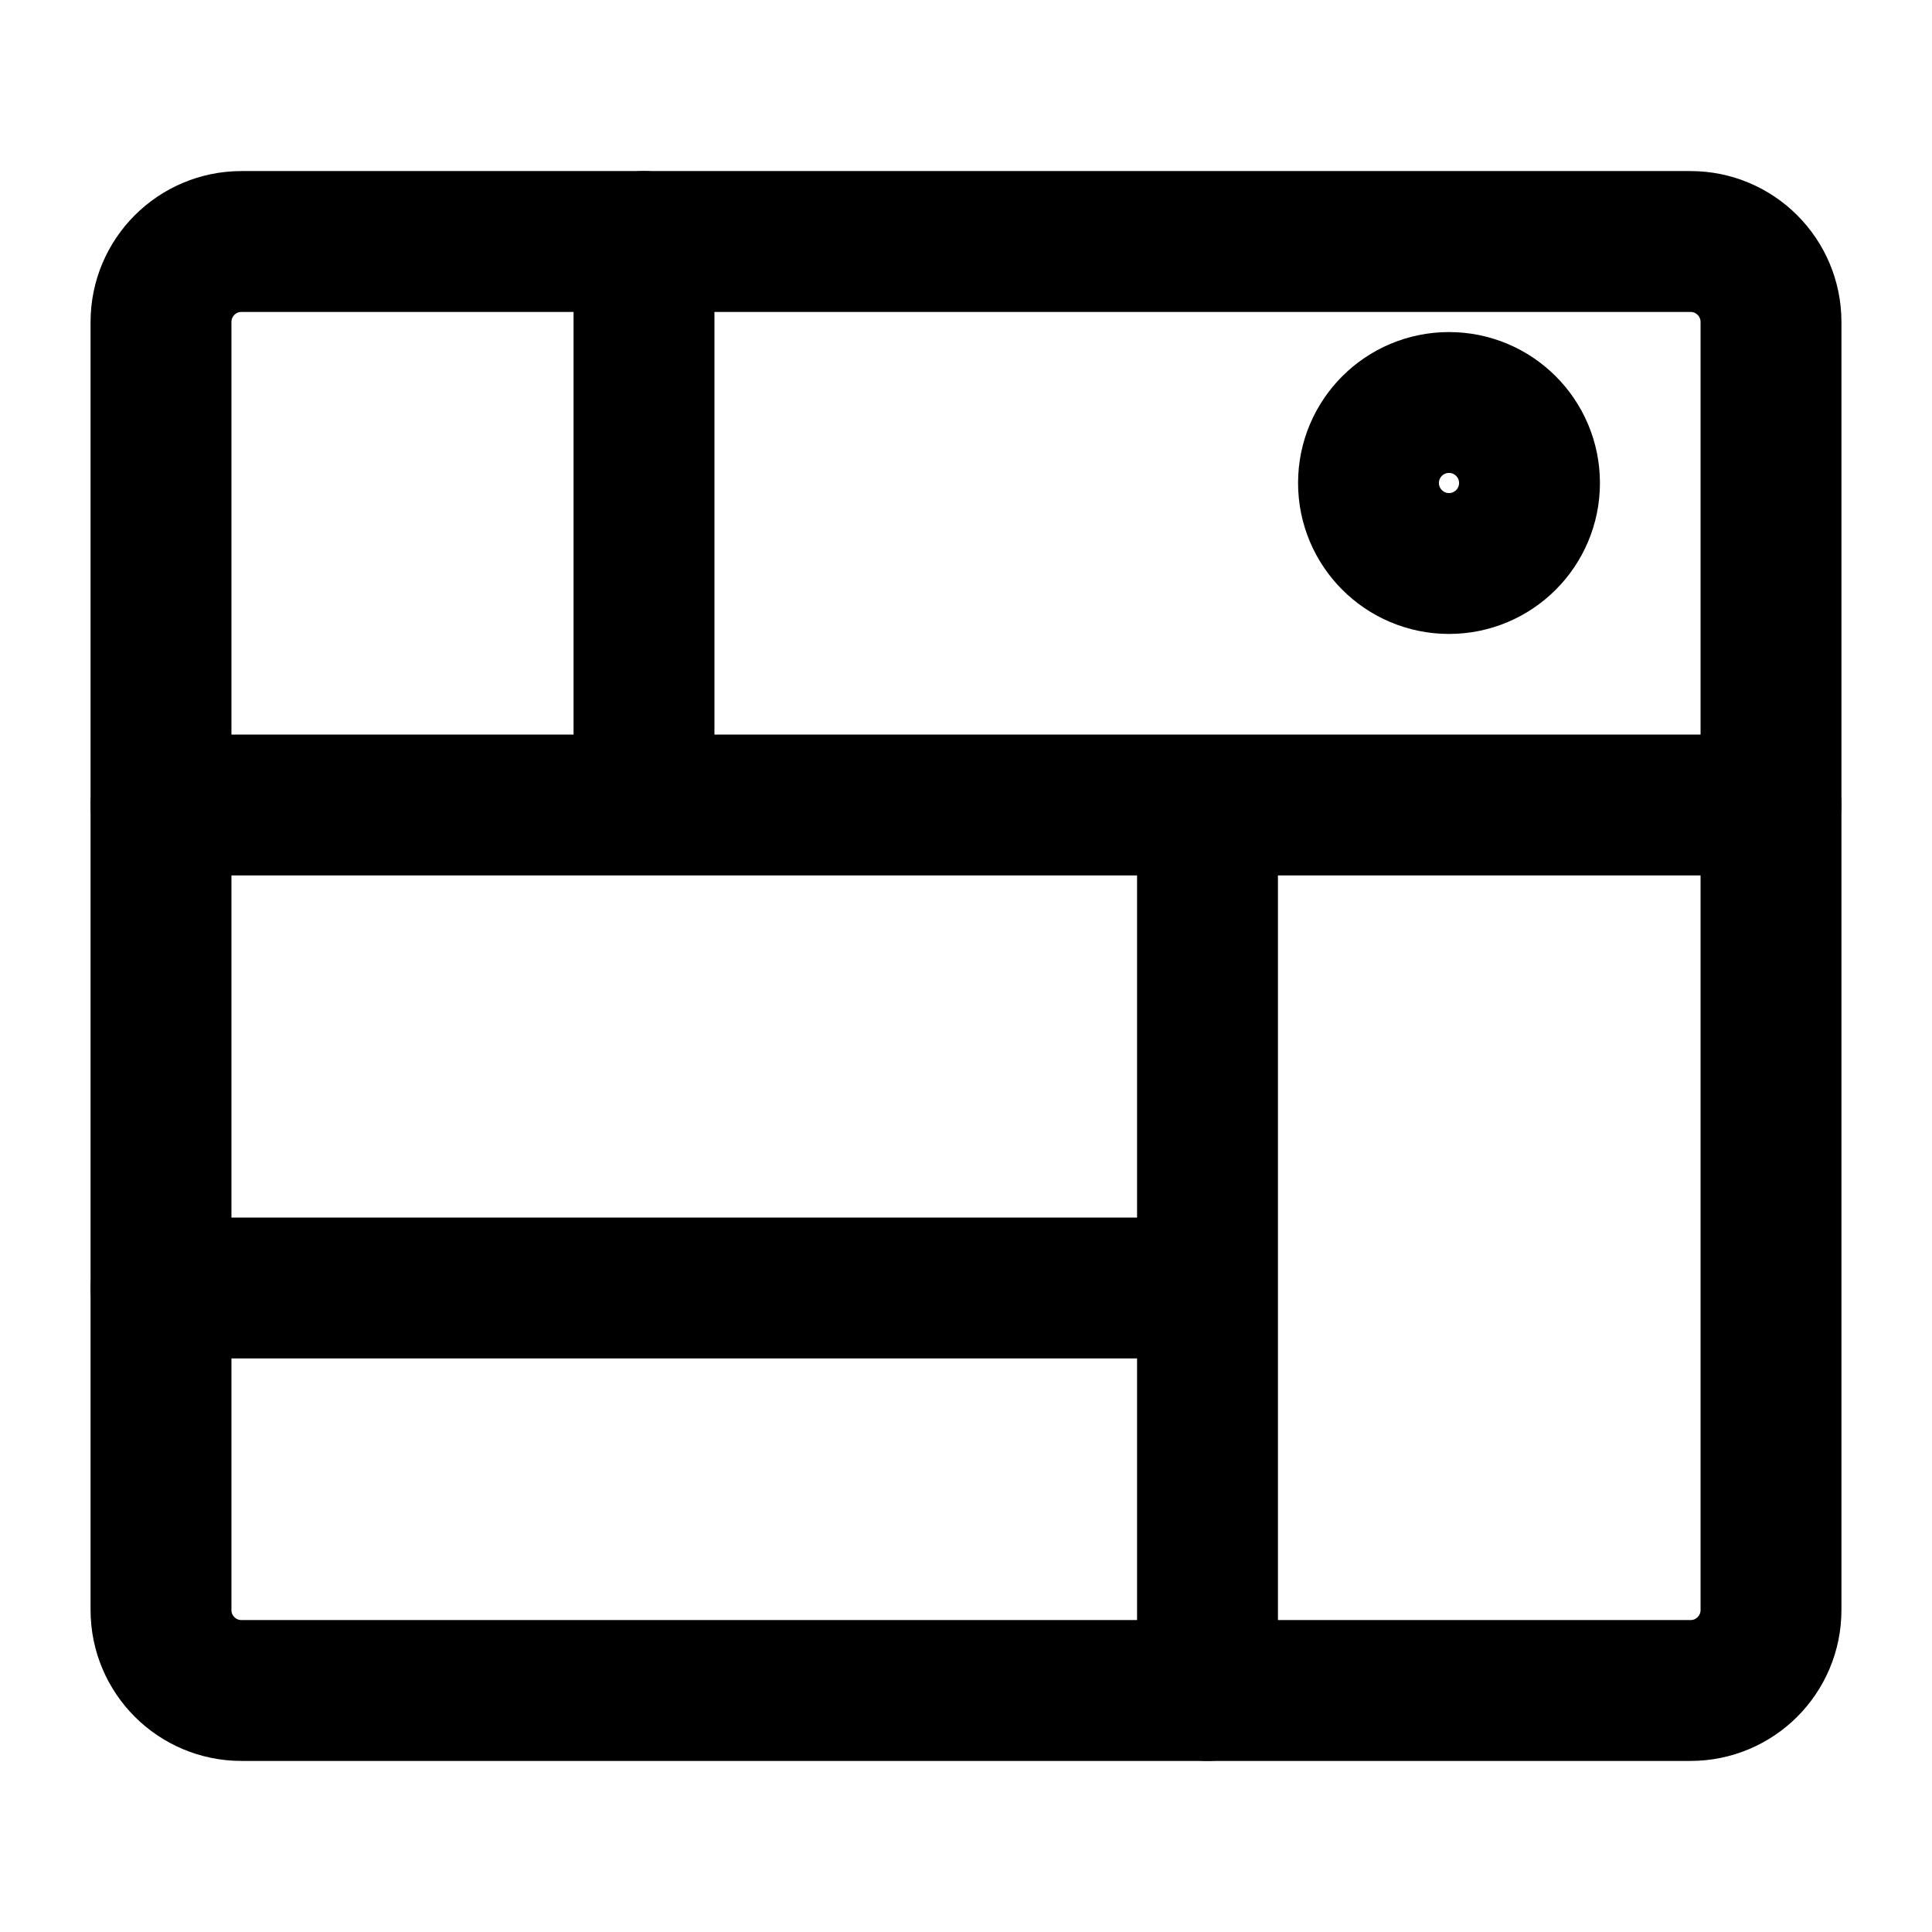
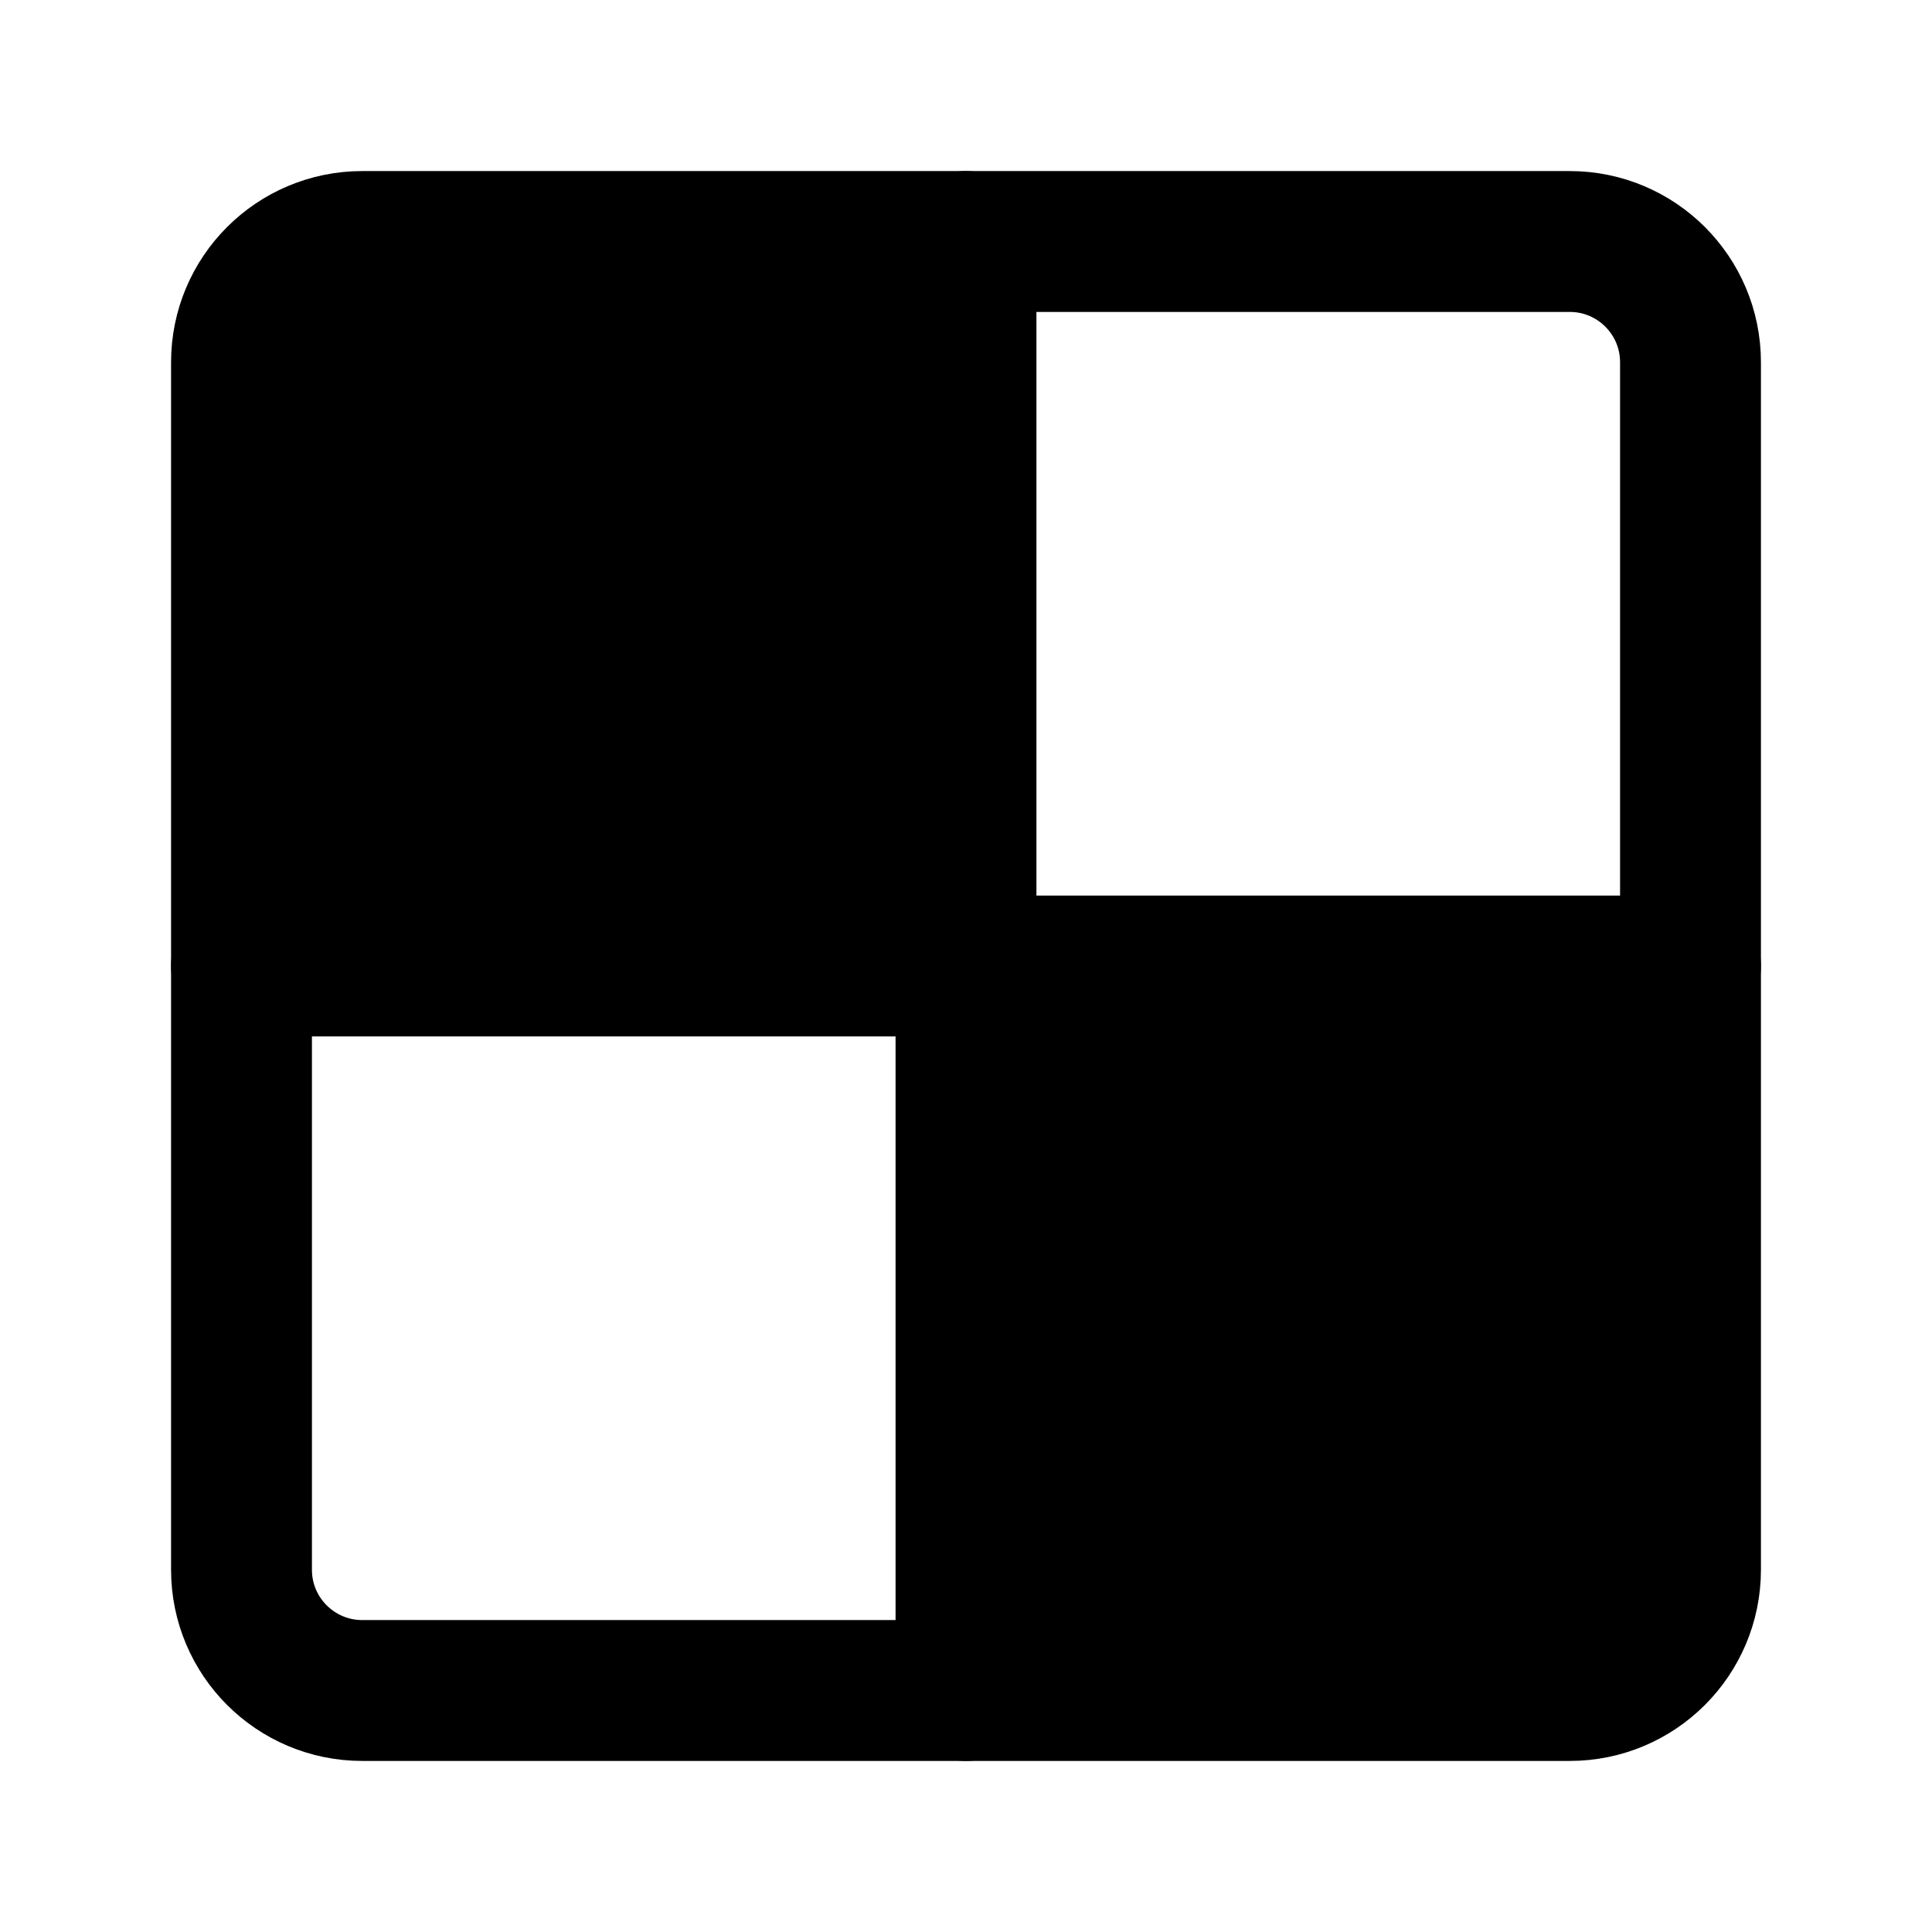
<svg xmlns="http://www.w3.org/2000/svg" viewBox="0 0 24 24" width="24" height="24" role="img" aria-label="Texture">
  <g fill="none" stroke="currentColor" stroke-width="1.75" stroke-linecap="round" stroke-linejoin="round">
-     <rect x="2" y="3" width="20" height="18" rx="1" />
+     <rect x="3" y="3" width="18" height="18" rx="1.5" />
  </g>
  <g fill="none" stroke="currentColor" stroke-width="1.75" stroke-linecap="round" stroke-linejoin="round">
-     <path d="M2 10h20M8 3v7M15 10v11M2 16h13" />
+     <path d="M12 3v18M3 12h18" />
  </g>
-   <g fill="none" stroke="currentColor" stroke-width="1.75" stroke-linecap="round" stroke-linejoin="round">
-     <circle cx="18" cy="6" r="1" />
+   <g fill="currentColor" stroke="none">
+     <rect x="3" y="3" width="9" height="9" rx="0" />
+   </g>
+   <g fill="currentColor" stroke="none">
+     <rect x="12" y="12" width="9" height="9" rx="0" />
  </g>
</svg>
